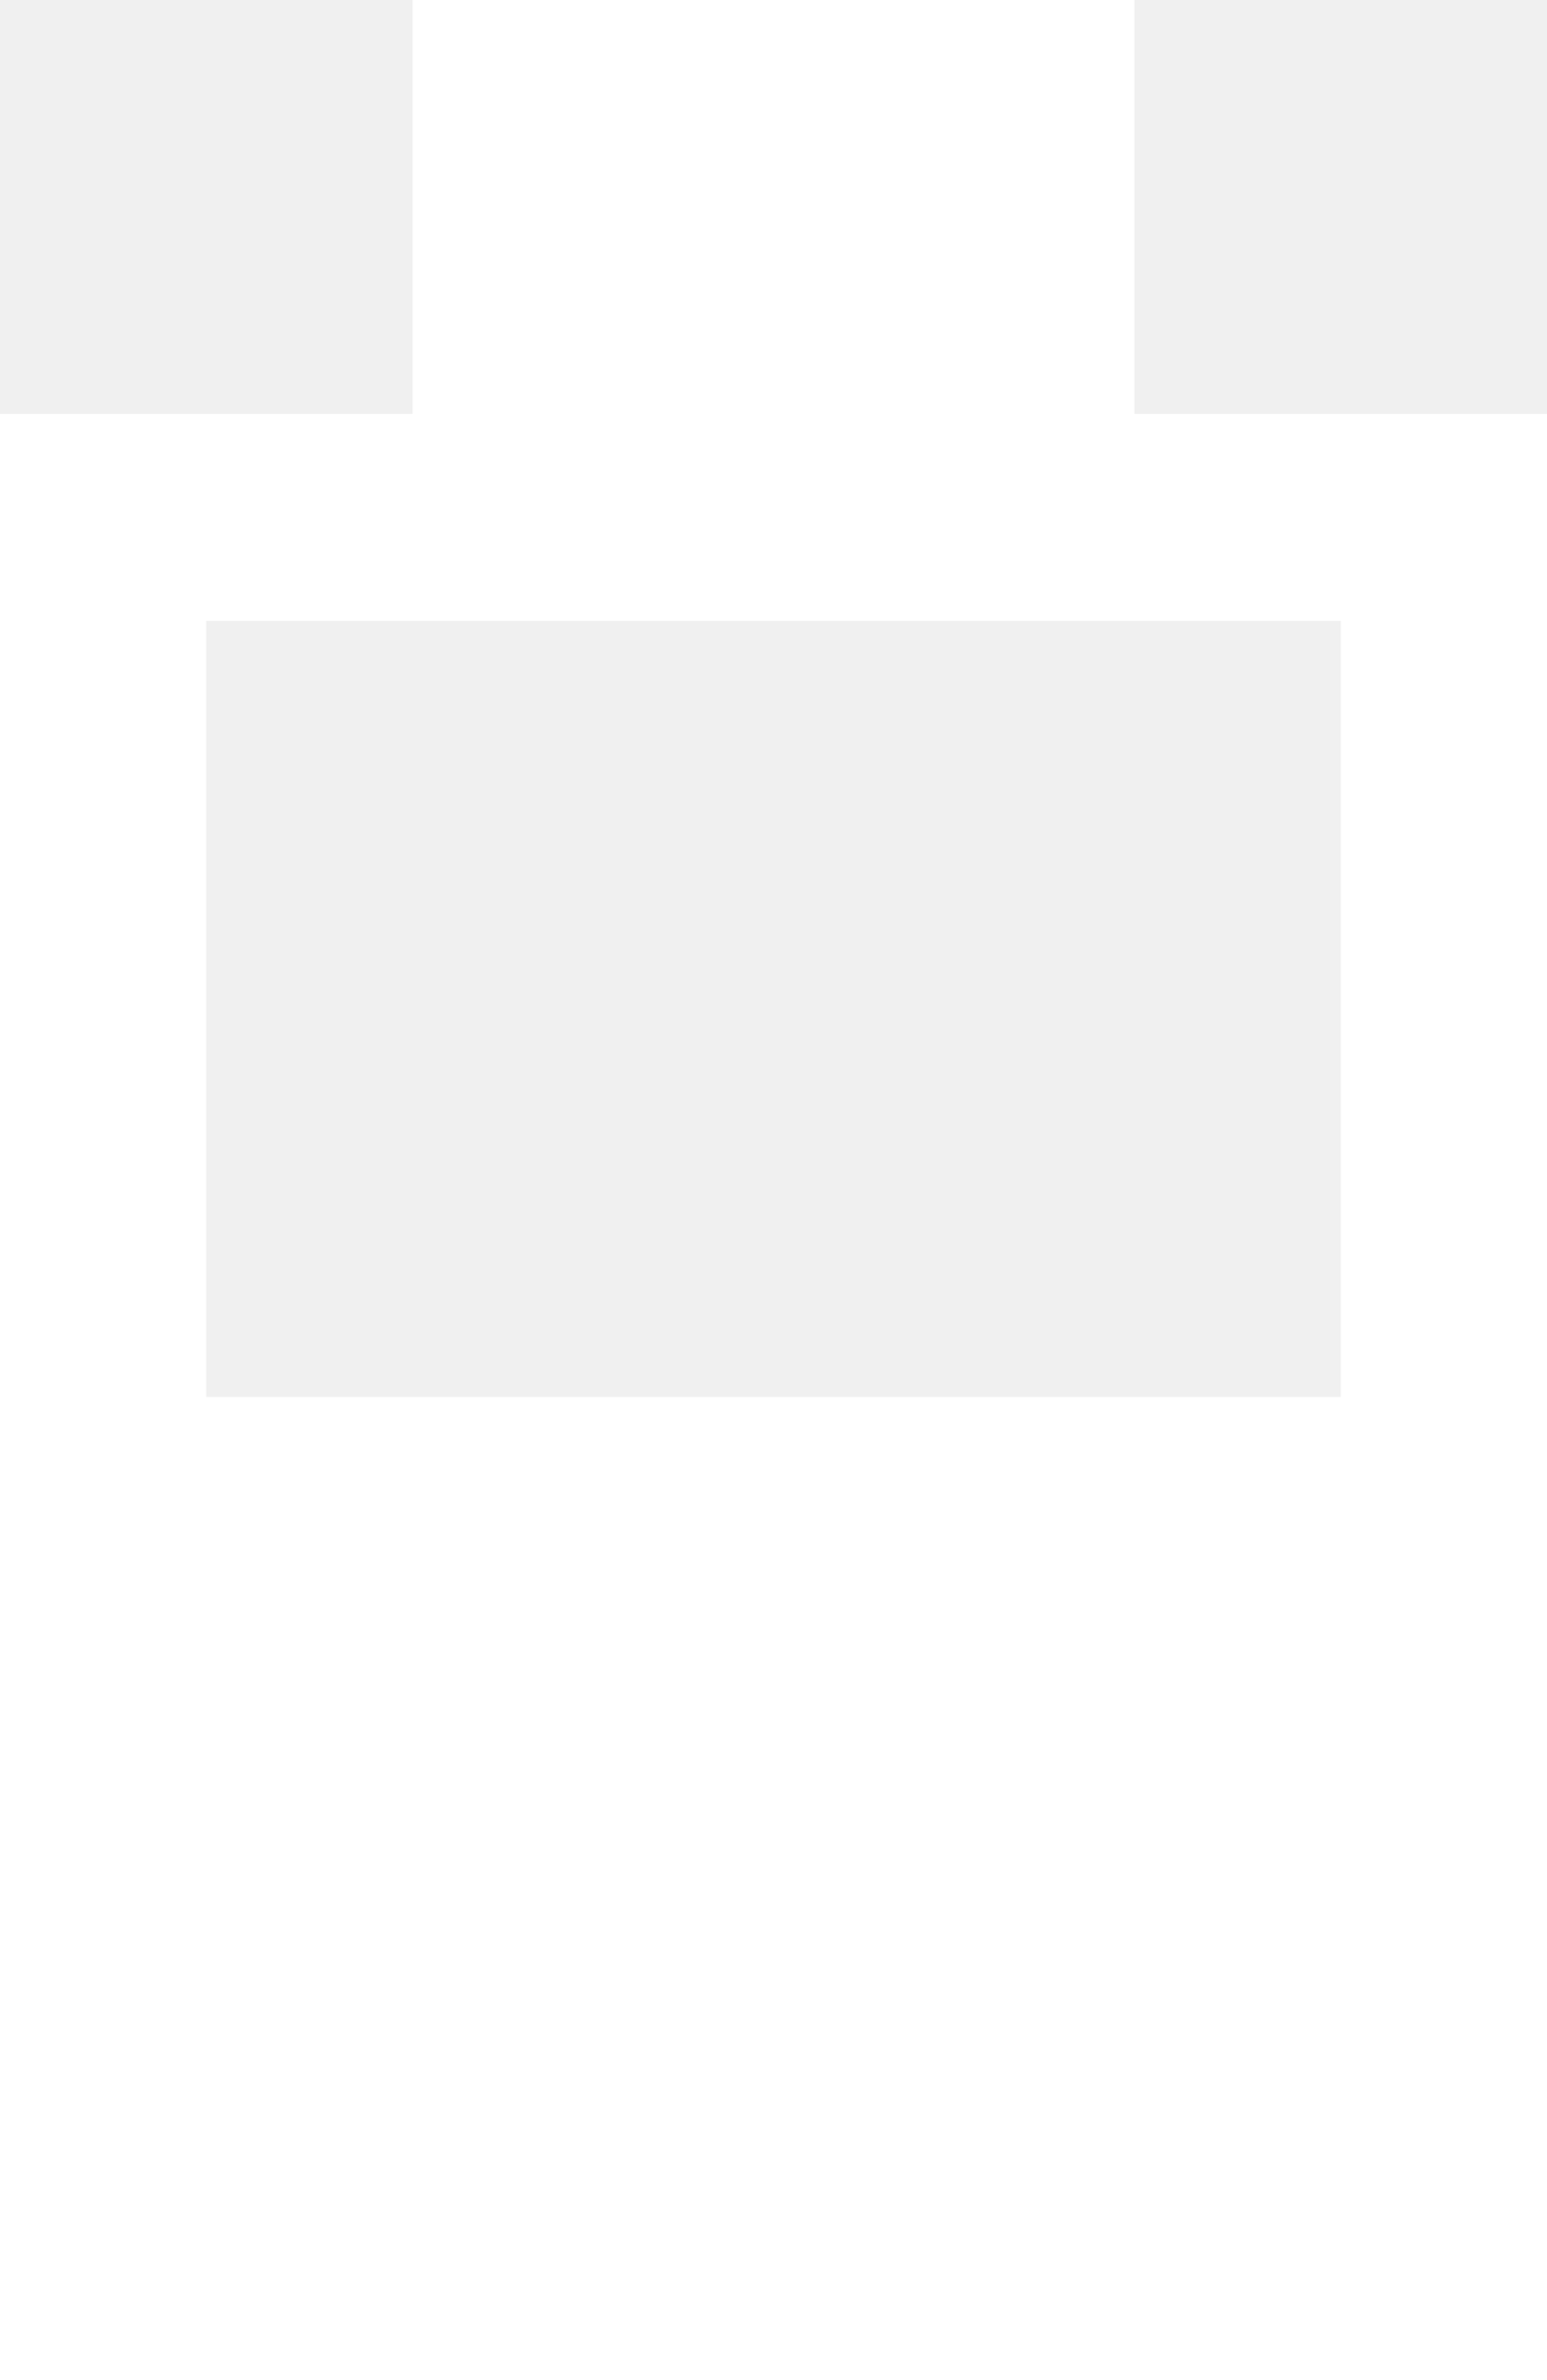
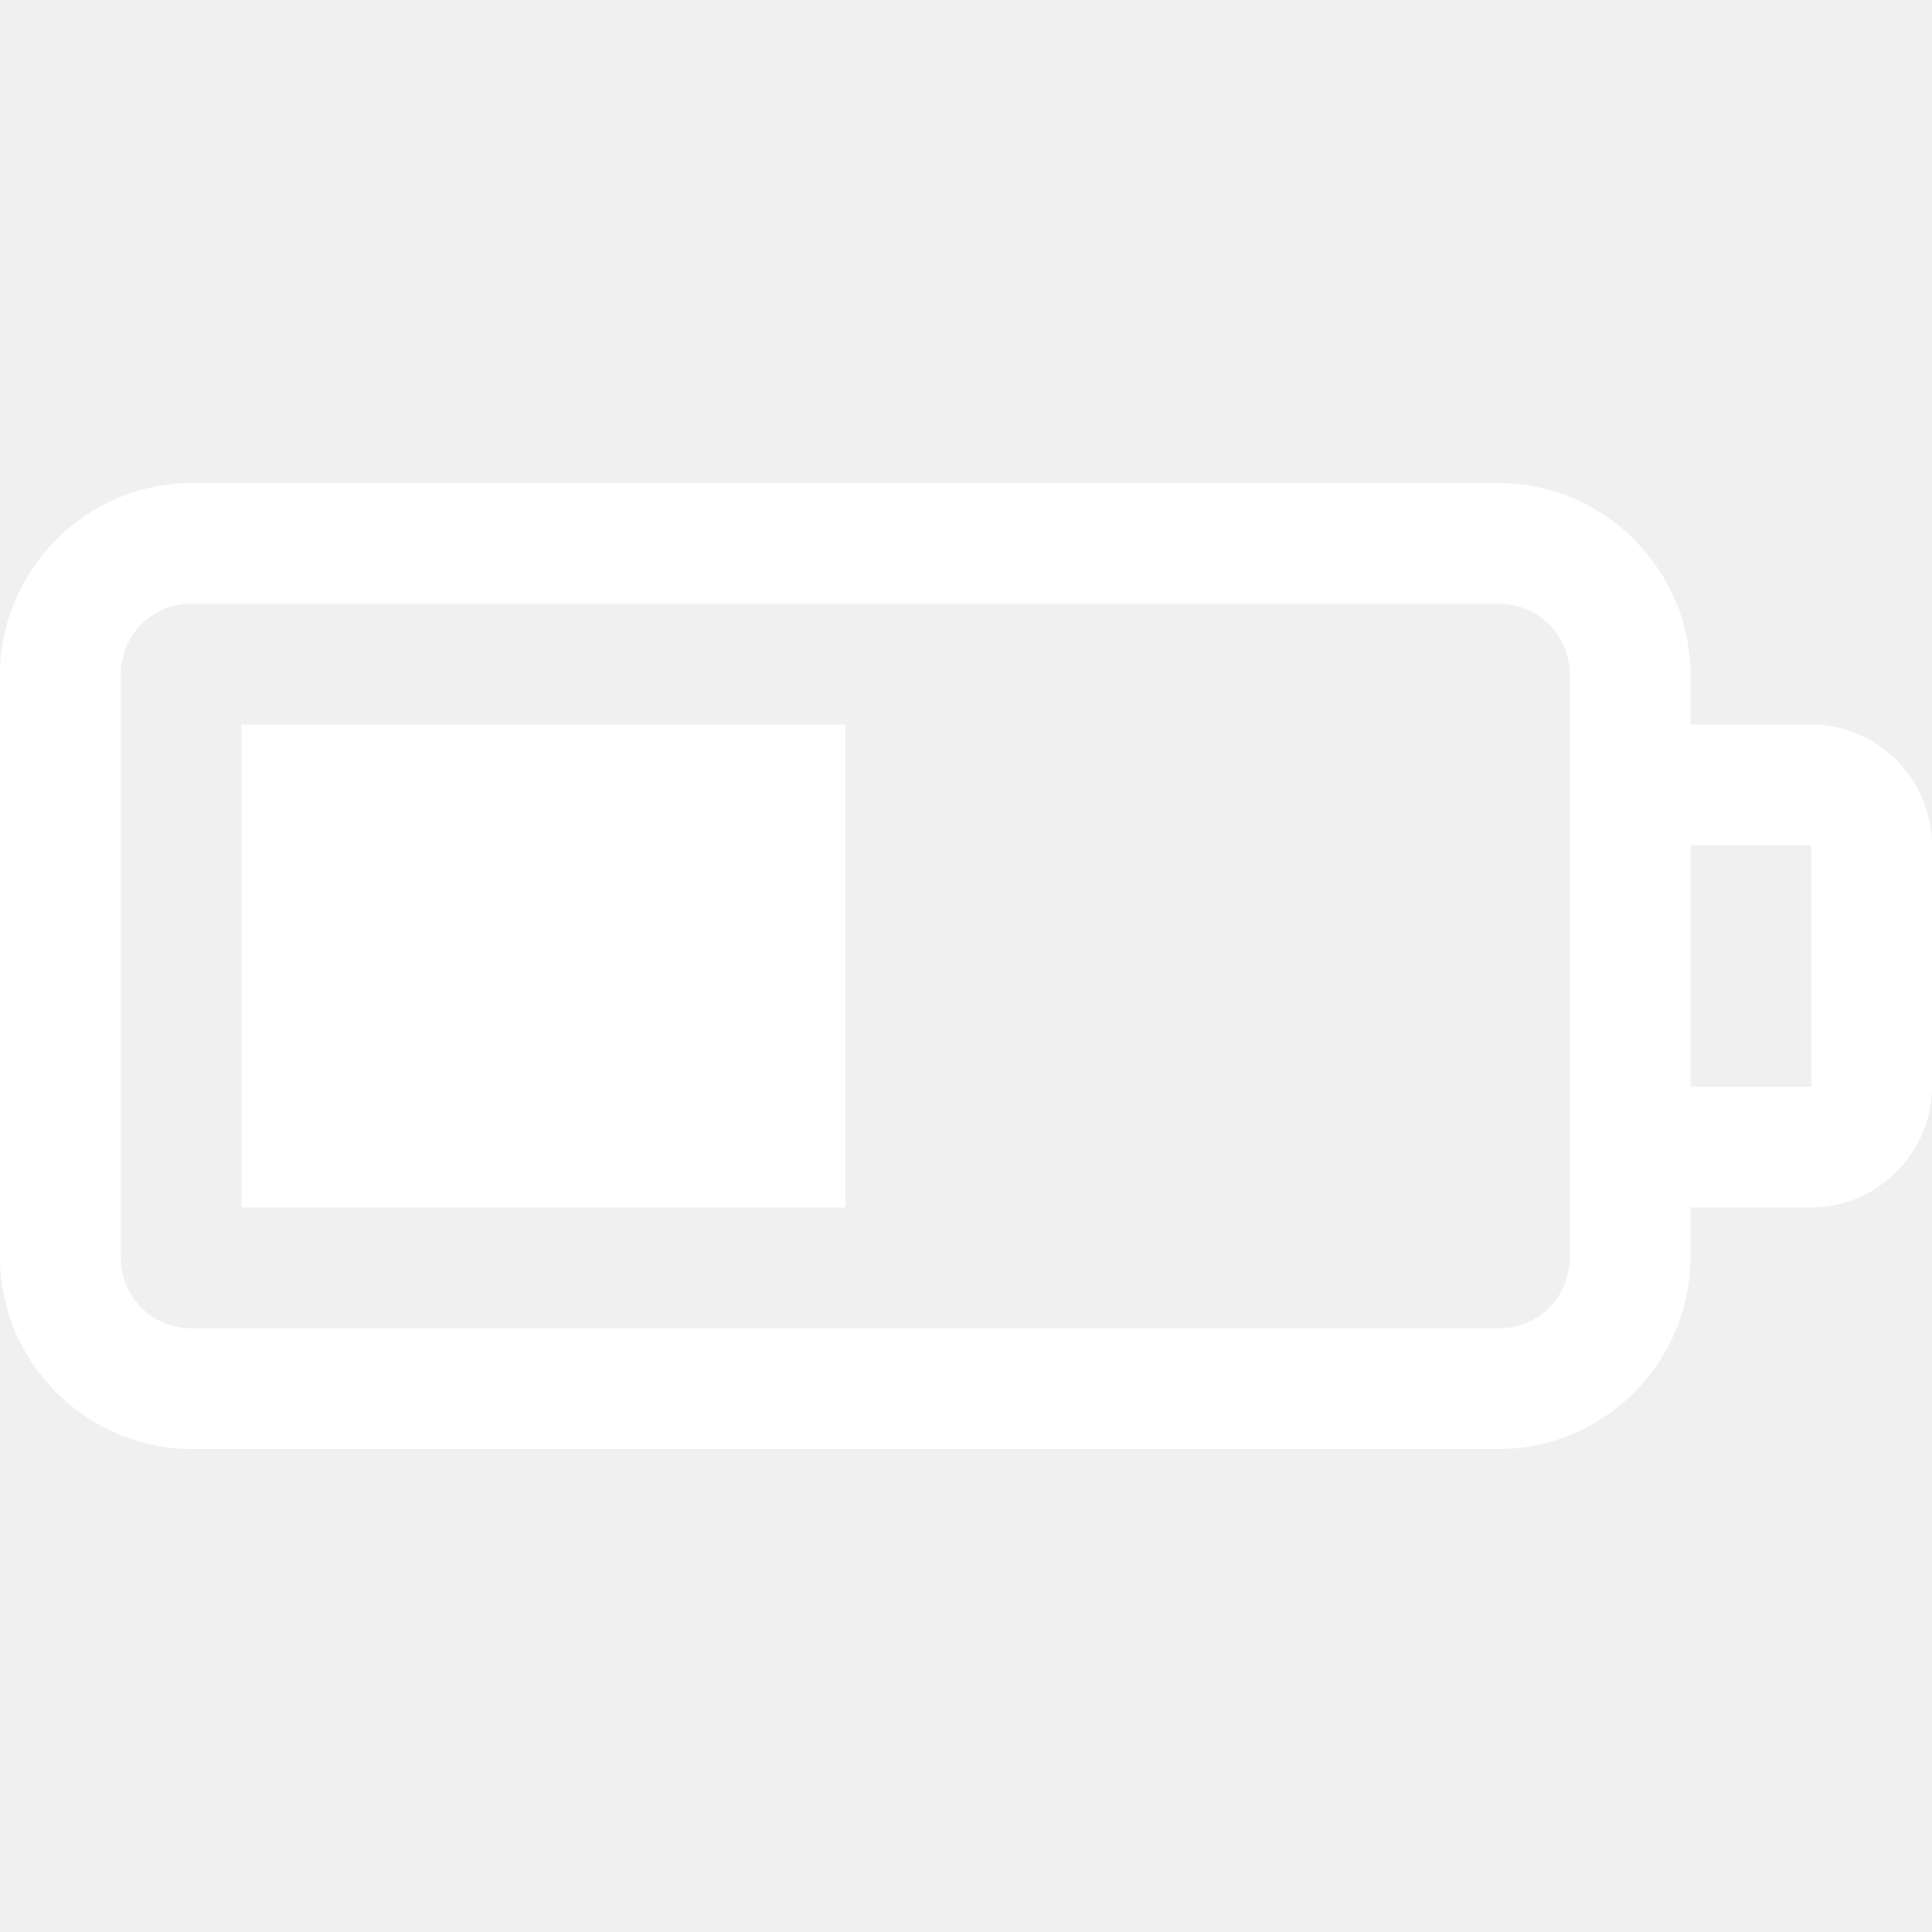
- <svg xmlns="http://www.w3.org/2000/svg" viewBox="12 4 26 40" version="1.1" id="svg1">
-   <defs id="defs1" />
-   <path d="M 15.466 27.478 L 15.466 14.435 L 34.534 14.435 L 34.534 27.478 L 15.466 27.478 Z M 12 44 L 12 10.957 L 18.934 10.957 L 18.934 4 L 31.066 4 L 31.066 10.957 L 38 10.957 L 38 44 L 12 44 Z" fill-rule="evenodd" fill="currentColor" transform="matrix(1, 0, 0, 1, -8.881784197001252e-16, 0)" id="path1" style="fill:#ffffff" />
+ <svg xmlns="http://www.w3.org/2000/svg" viewBox="0 0 16 16">
+   <path style="line-height:normal;text-indent:0;text-align:start;text-decoration-line:none;text-decoration-style:solid;text-decoration-color:#000;text-transform:none;block-progression:tb;isolation:auto;mix-blend-mode:normal;fill:#fff" d="M1.588 4C.718 4 0 4.717 0 5.588v4.824C0 11.282.717 12 1.588 12h10.824c.87 0 1.588-.717 1.588-1.588V10h1c.547 0 1-.453 1-1V7c0-.547-.453-1-1-1h-1v-.412C14 4.718 13.283 4 12.412 4H1.588zm0 1h10.824c.33 0 .588.258.588.588v4.824c0 .33-.258.588-.588.588H1.588A.582.582 0 0 1 1 10.412V5.588c0-.33.258-.588.588-.588zM2 6v4h5V6H2zm12 1h1v2h-1V7z" font-weight="400" font-family="sans-serif" overflow="visible" />
</svg>
